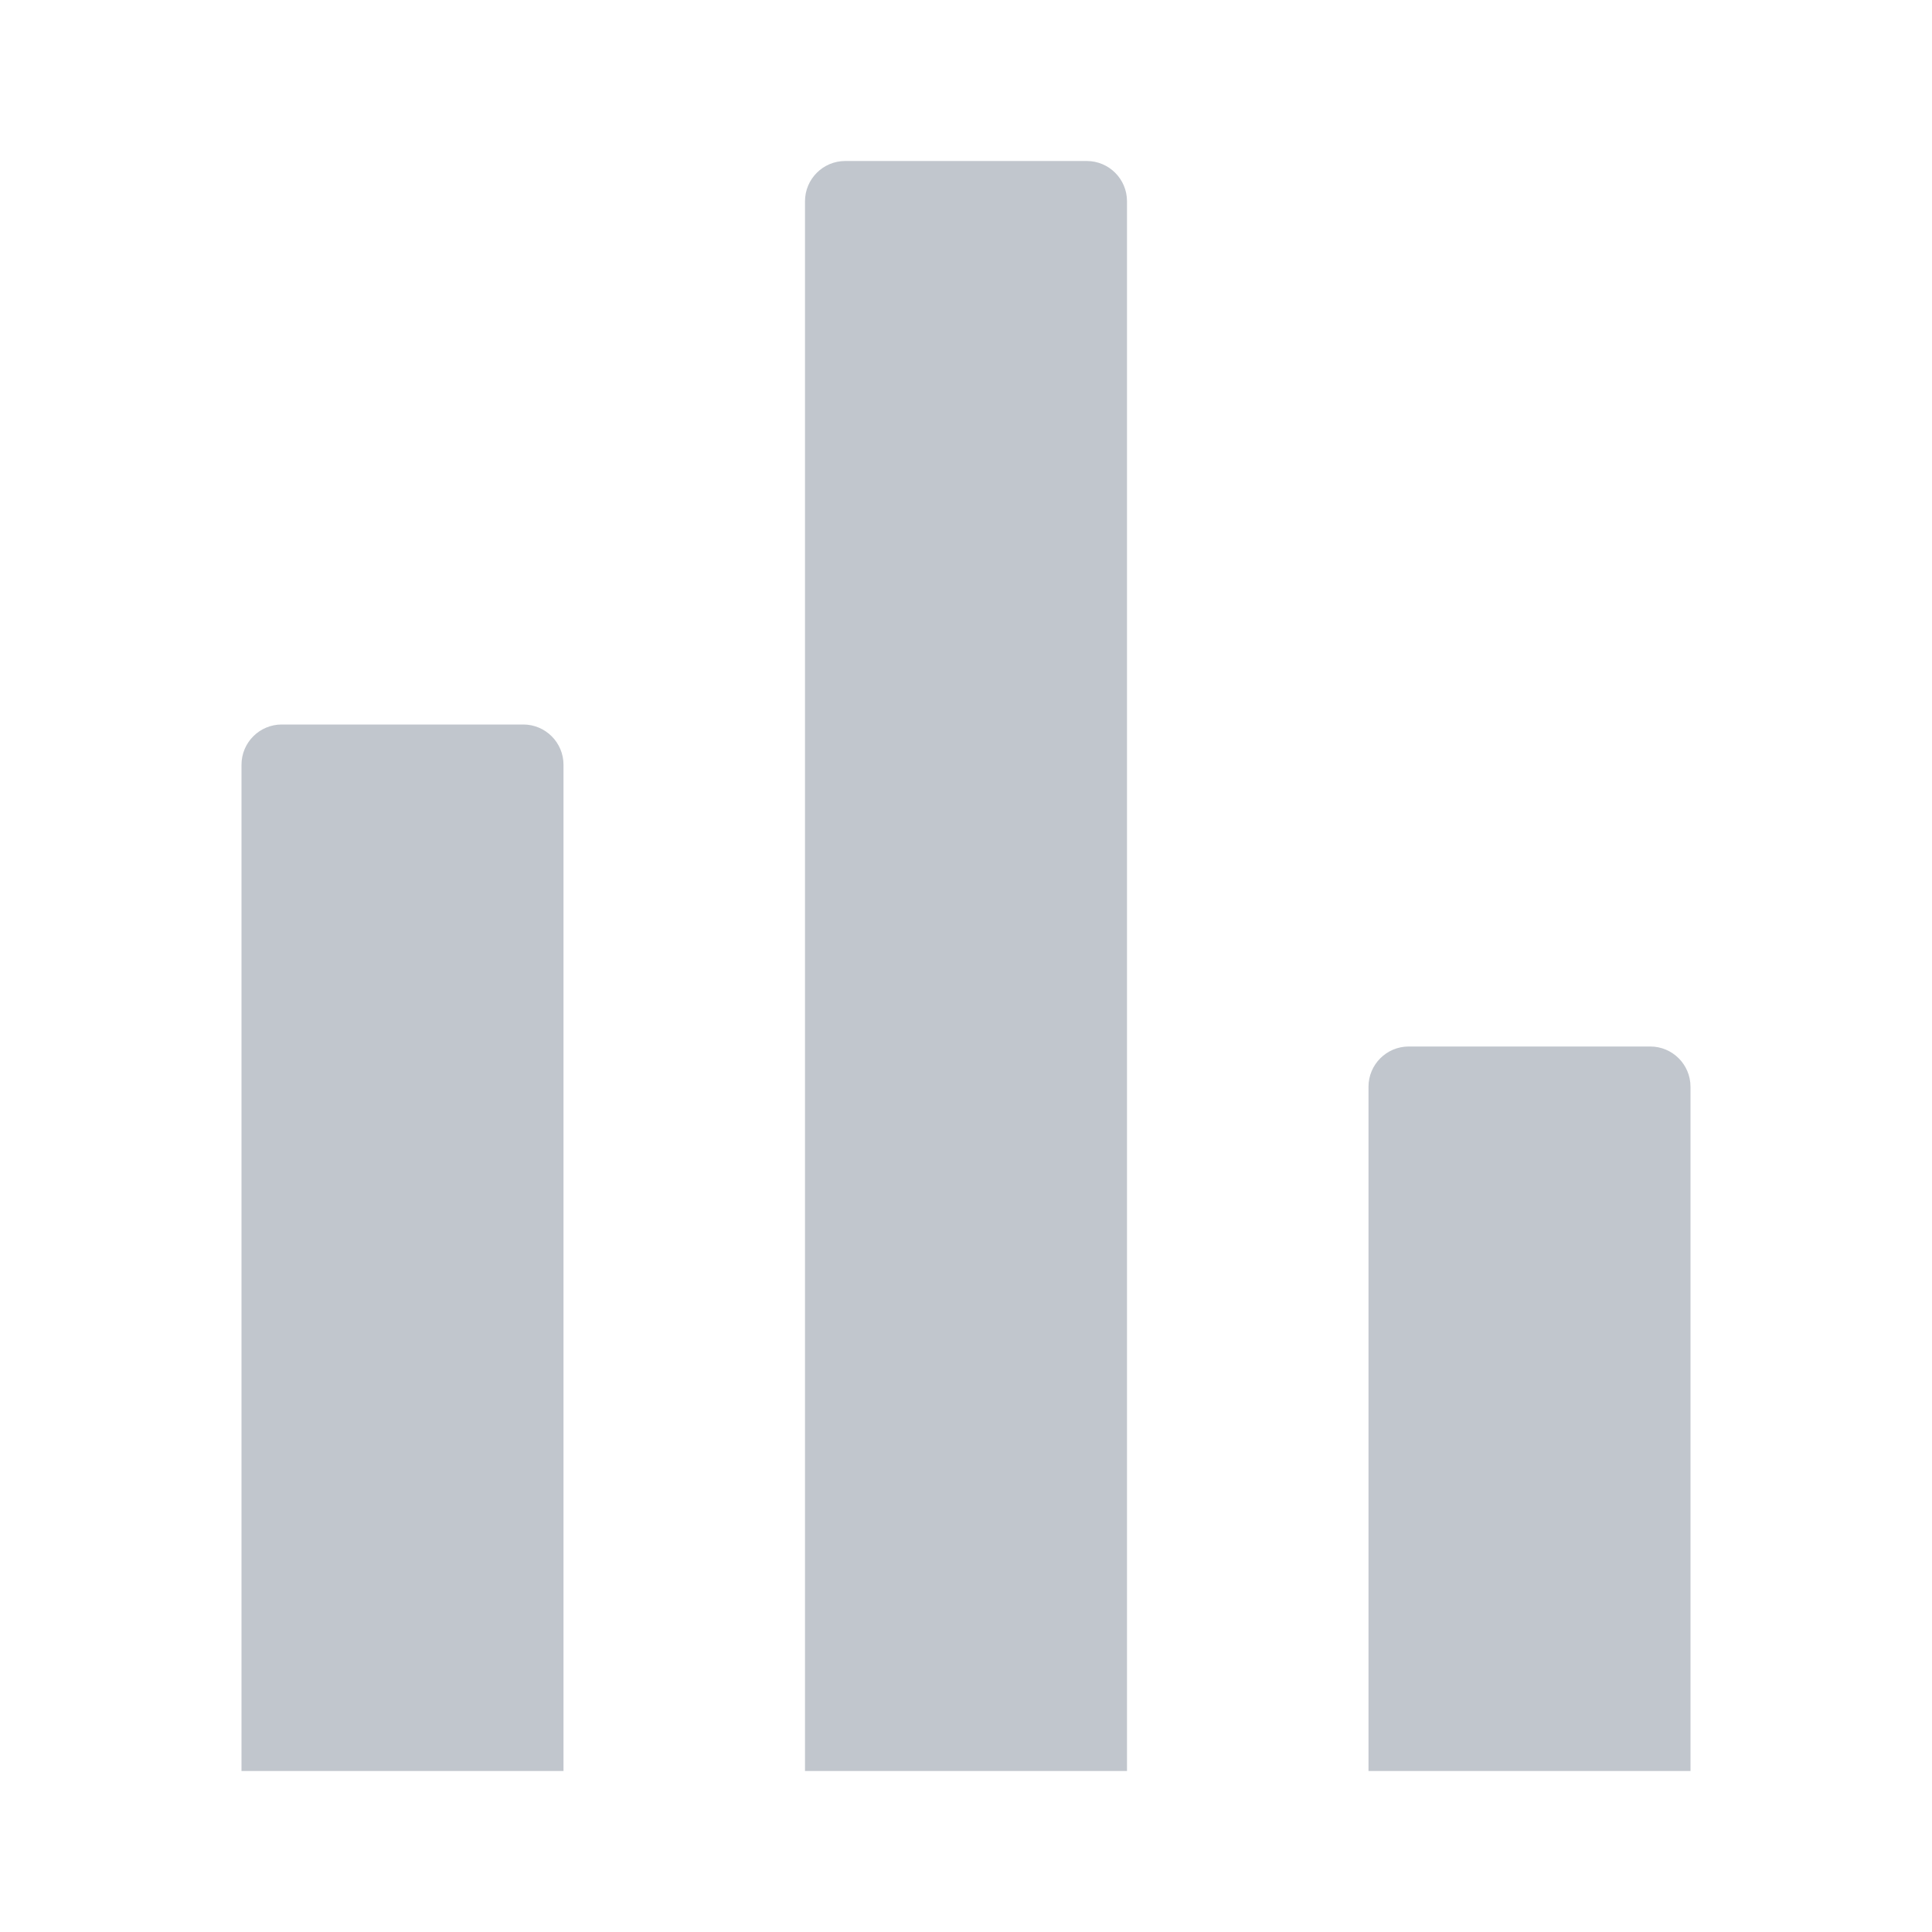
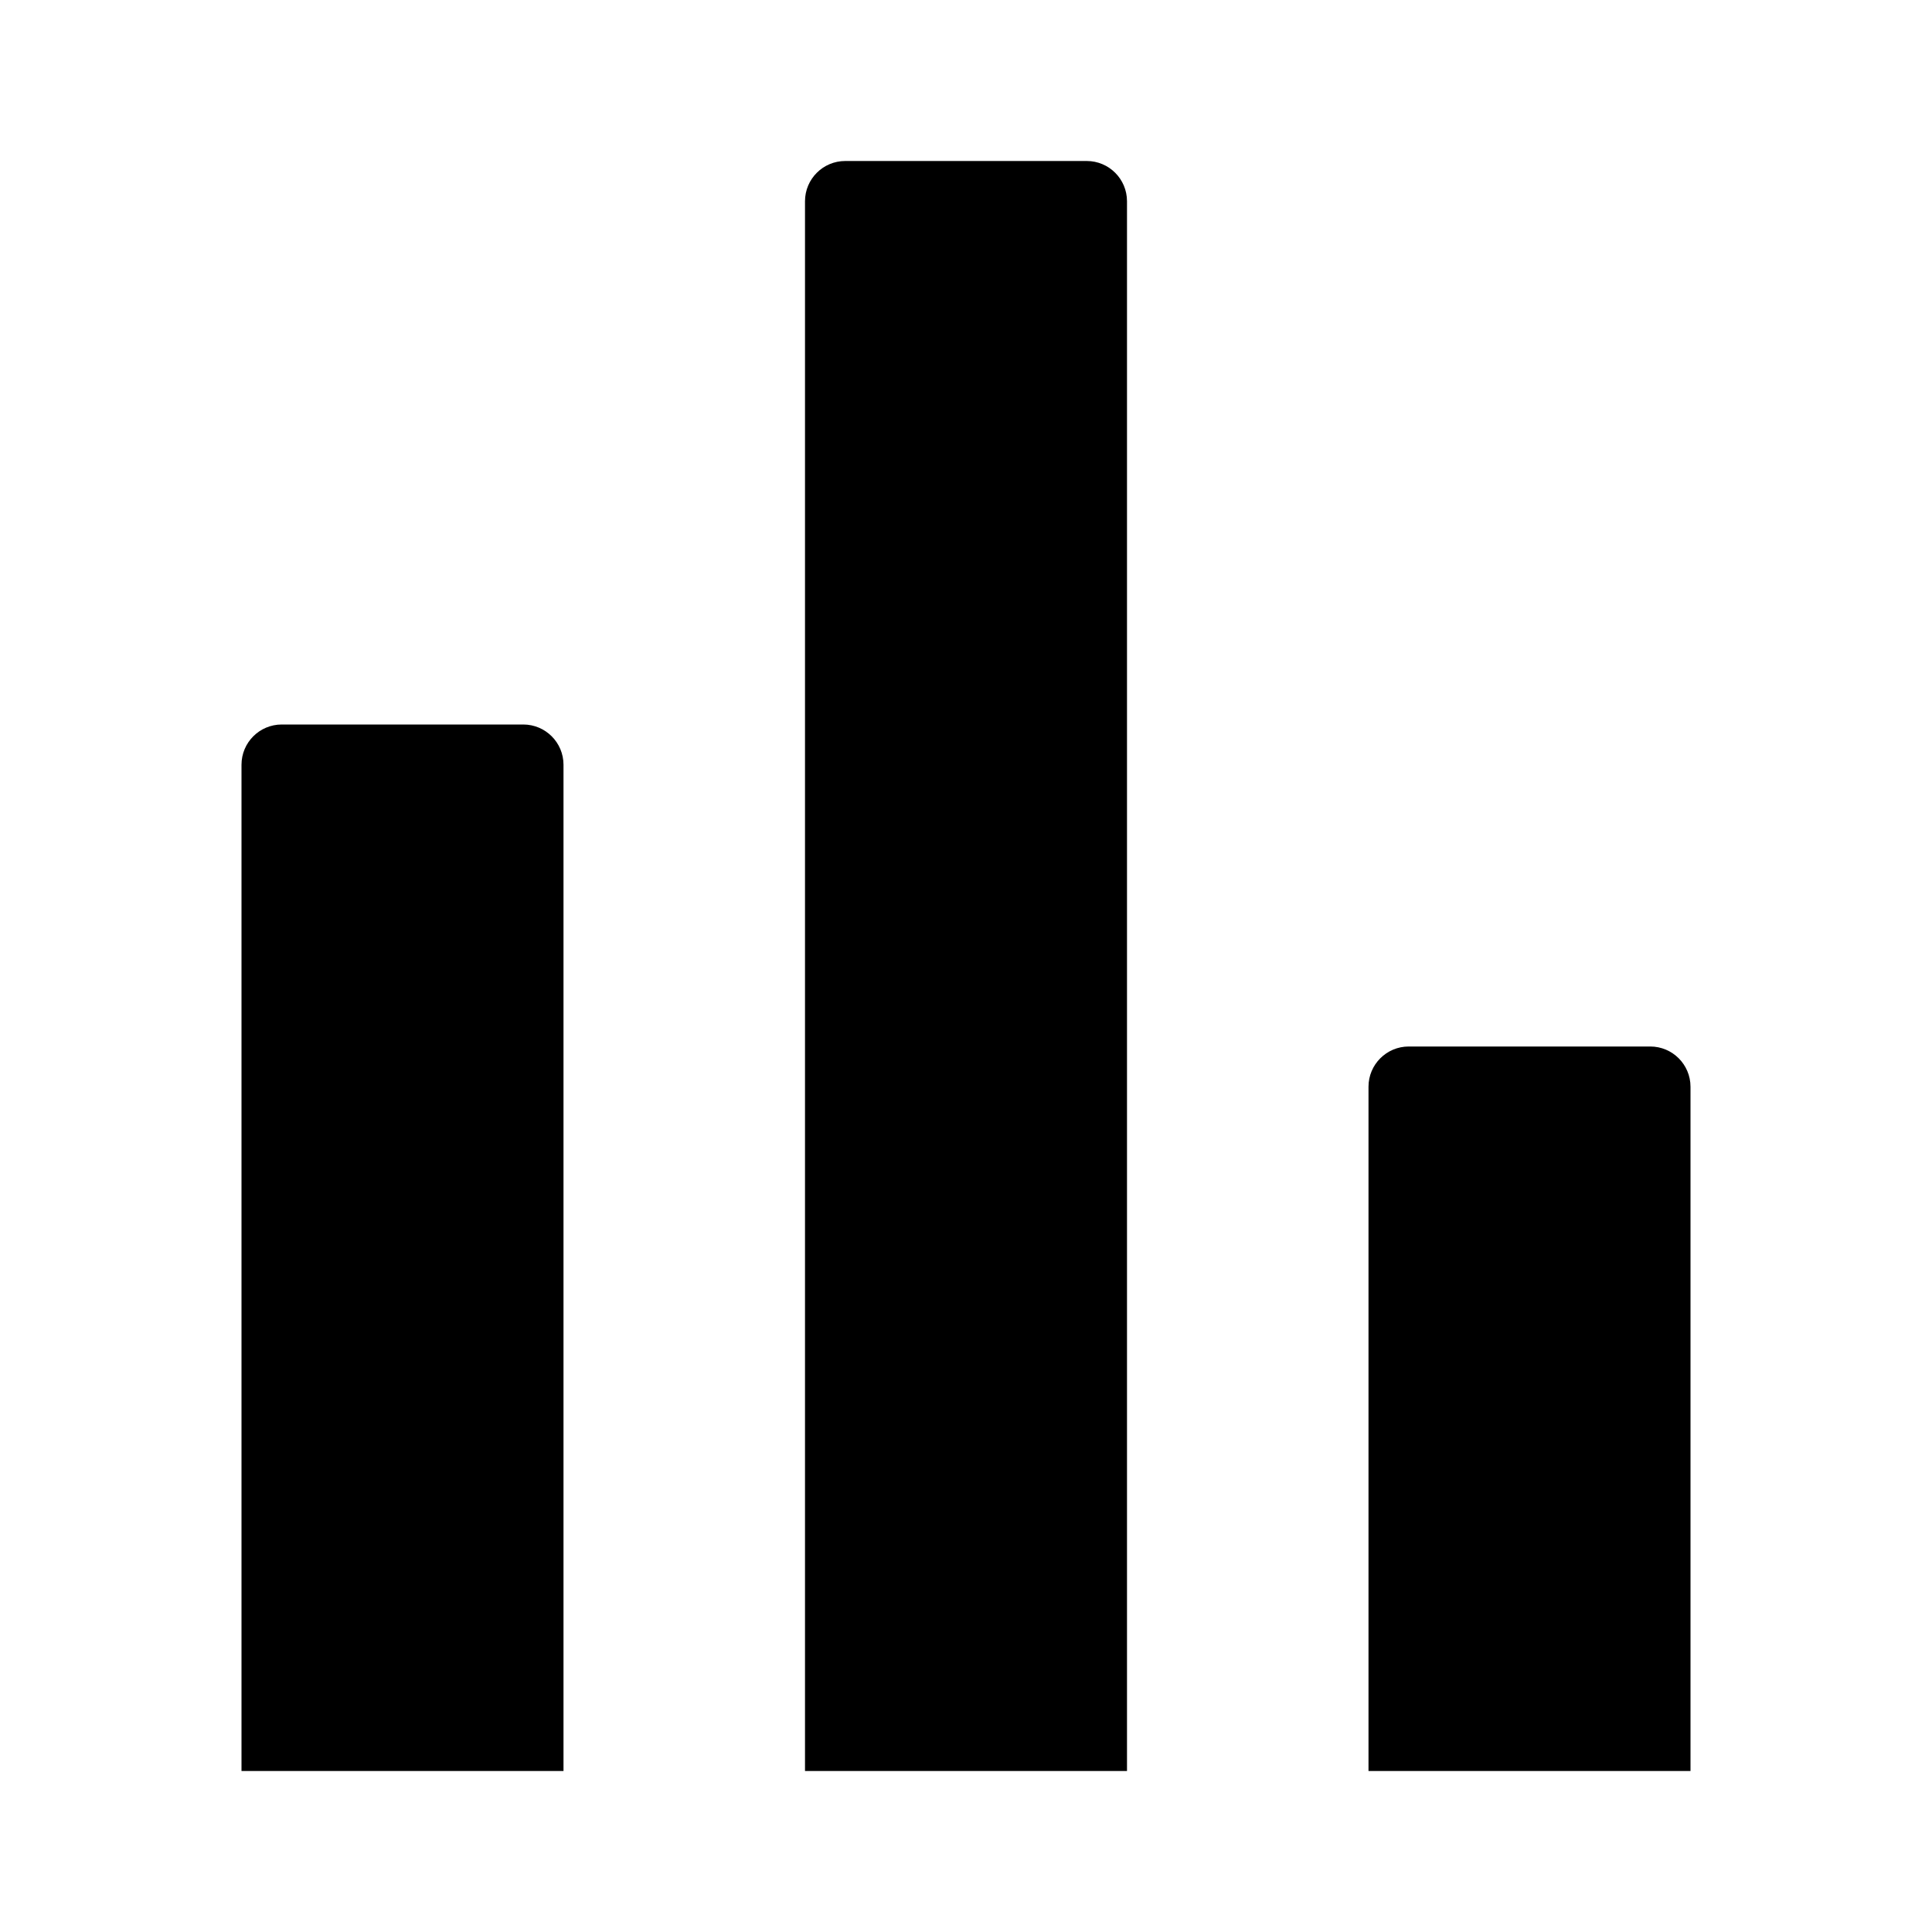
<svg xmlns="http://www.w3.org/2000/svg" width="24" height="24" viewBox="0 0 24 24" fill="none">
-   <path d="M3 9.5C3 9.224 3.224 9 3.5 9H6.5C6.776 9 7 9.224 7 9.5V22H3V9.5Z" fill="#C1C6CD" />
-   <path d="M17 13.5C17 13.224 17.224 13 17.5 13H20.5C20.776 13 21 13.224 21 13.5V22H17V13.5Z" fill="#C1C6CD" />
-   <path d="M10 2.5C10 2.224 10.224 2 10.5 2H13.5C13.776 2 14 2.224 14 2.5V22H10V2.5Z" fill="#C1C6CD" />
+   <path d="M3 9.5C3 9.224 3.224 9 3.5 9H6.5C6.776 9 7 9.224 7 9.5V22H3V9.5Z" fill="currentColor" />
+   <path d="M17 13.5C17 13.224 17.224 13 17.5 13H20.5C20.776 13 21 13.224 21 13.5V22H17V13.5Z" fill="currentColor" />
+   <path d="M10 2.5C10 2.224 10.224 2 10.5 2H13.5C13.776 2 14 2.224 14 2.5V22H10V2.5Z" fill="currentColor" />
</svg>
